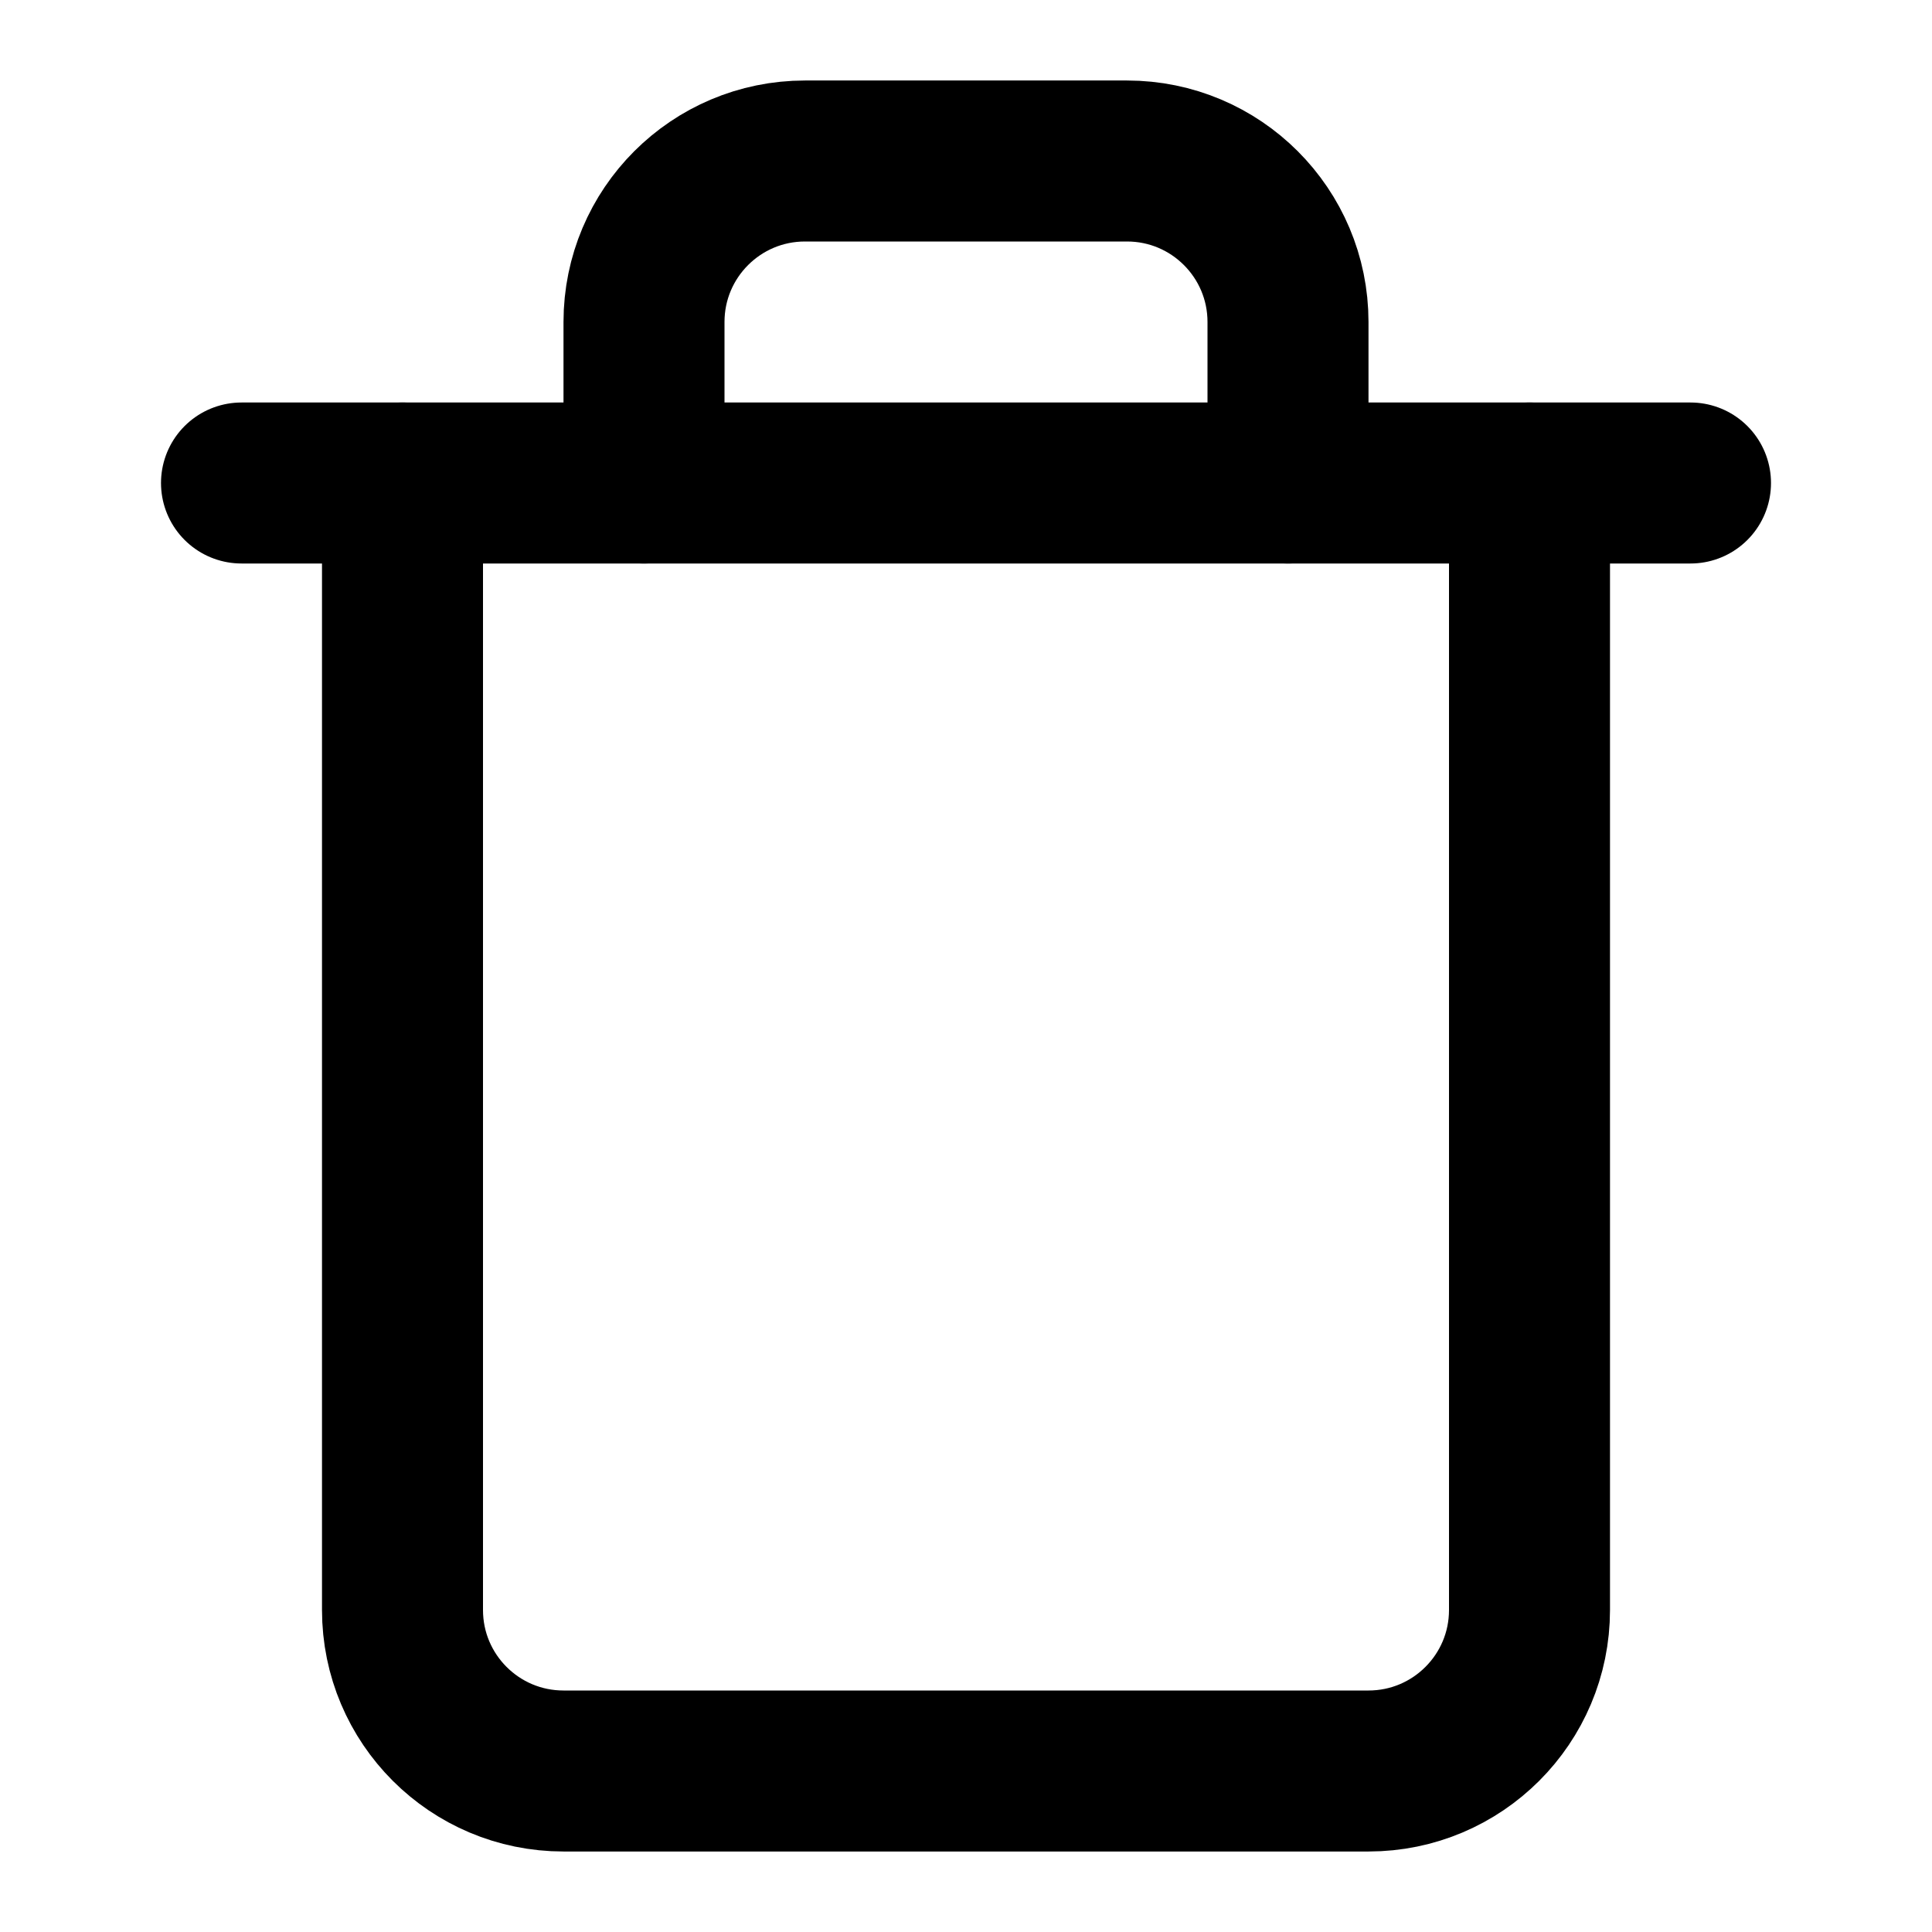
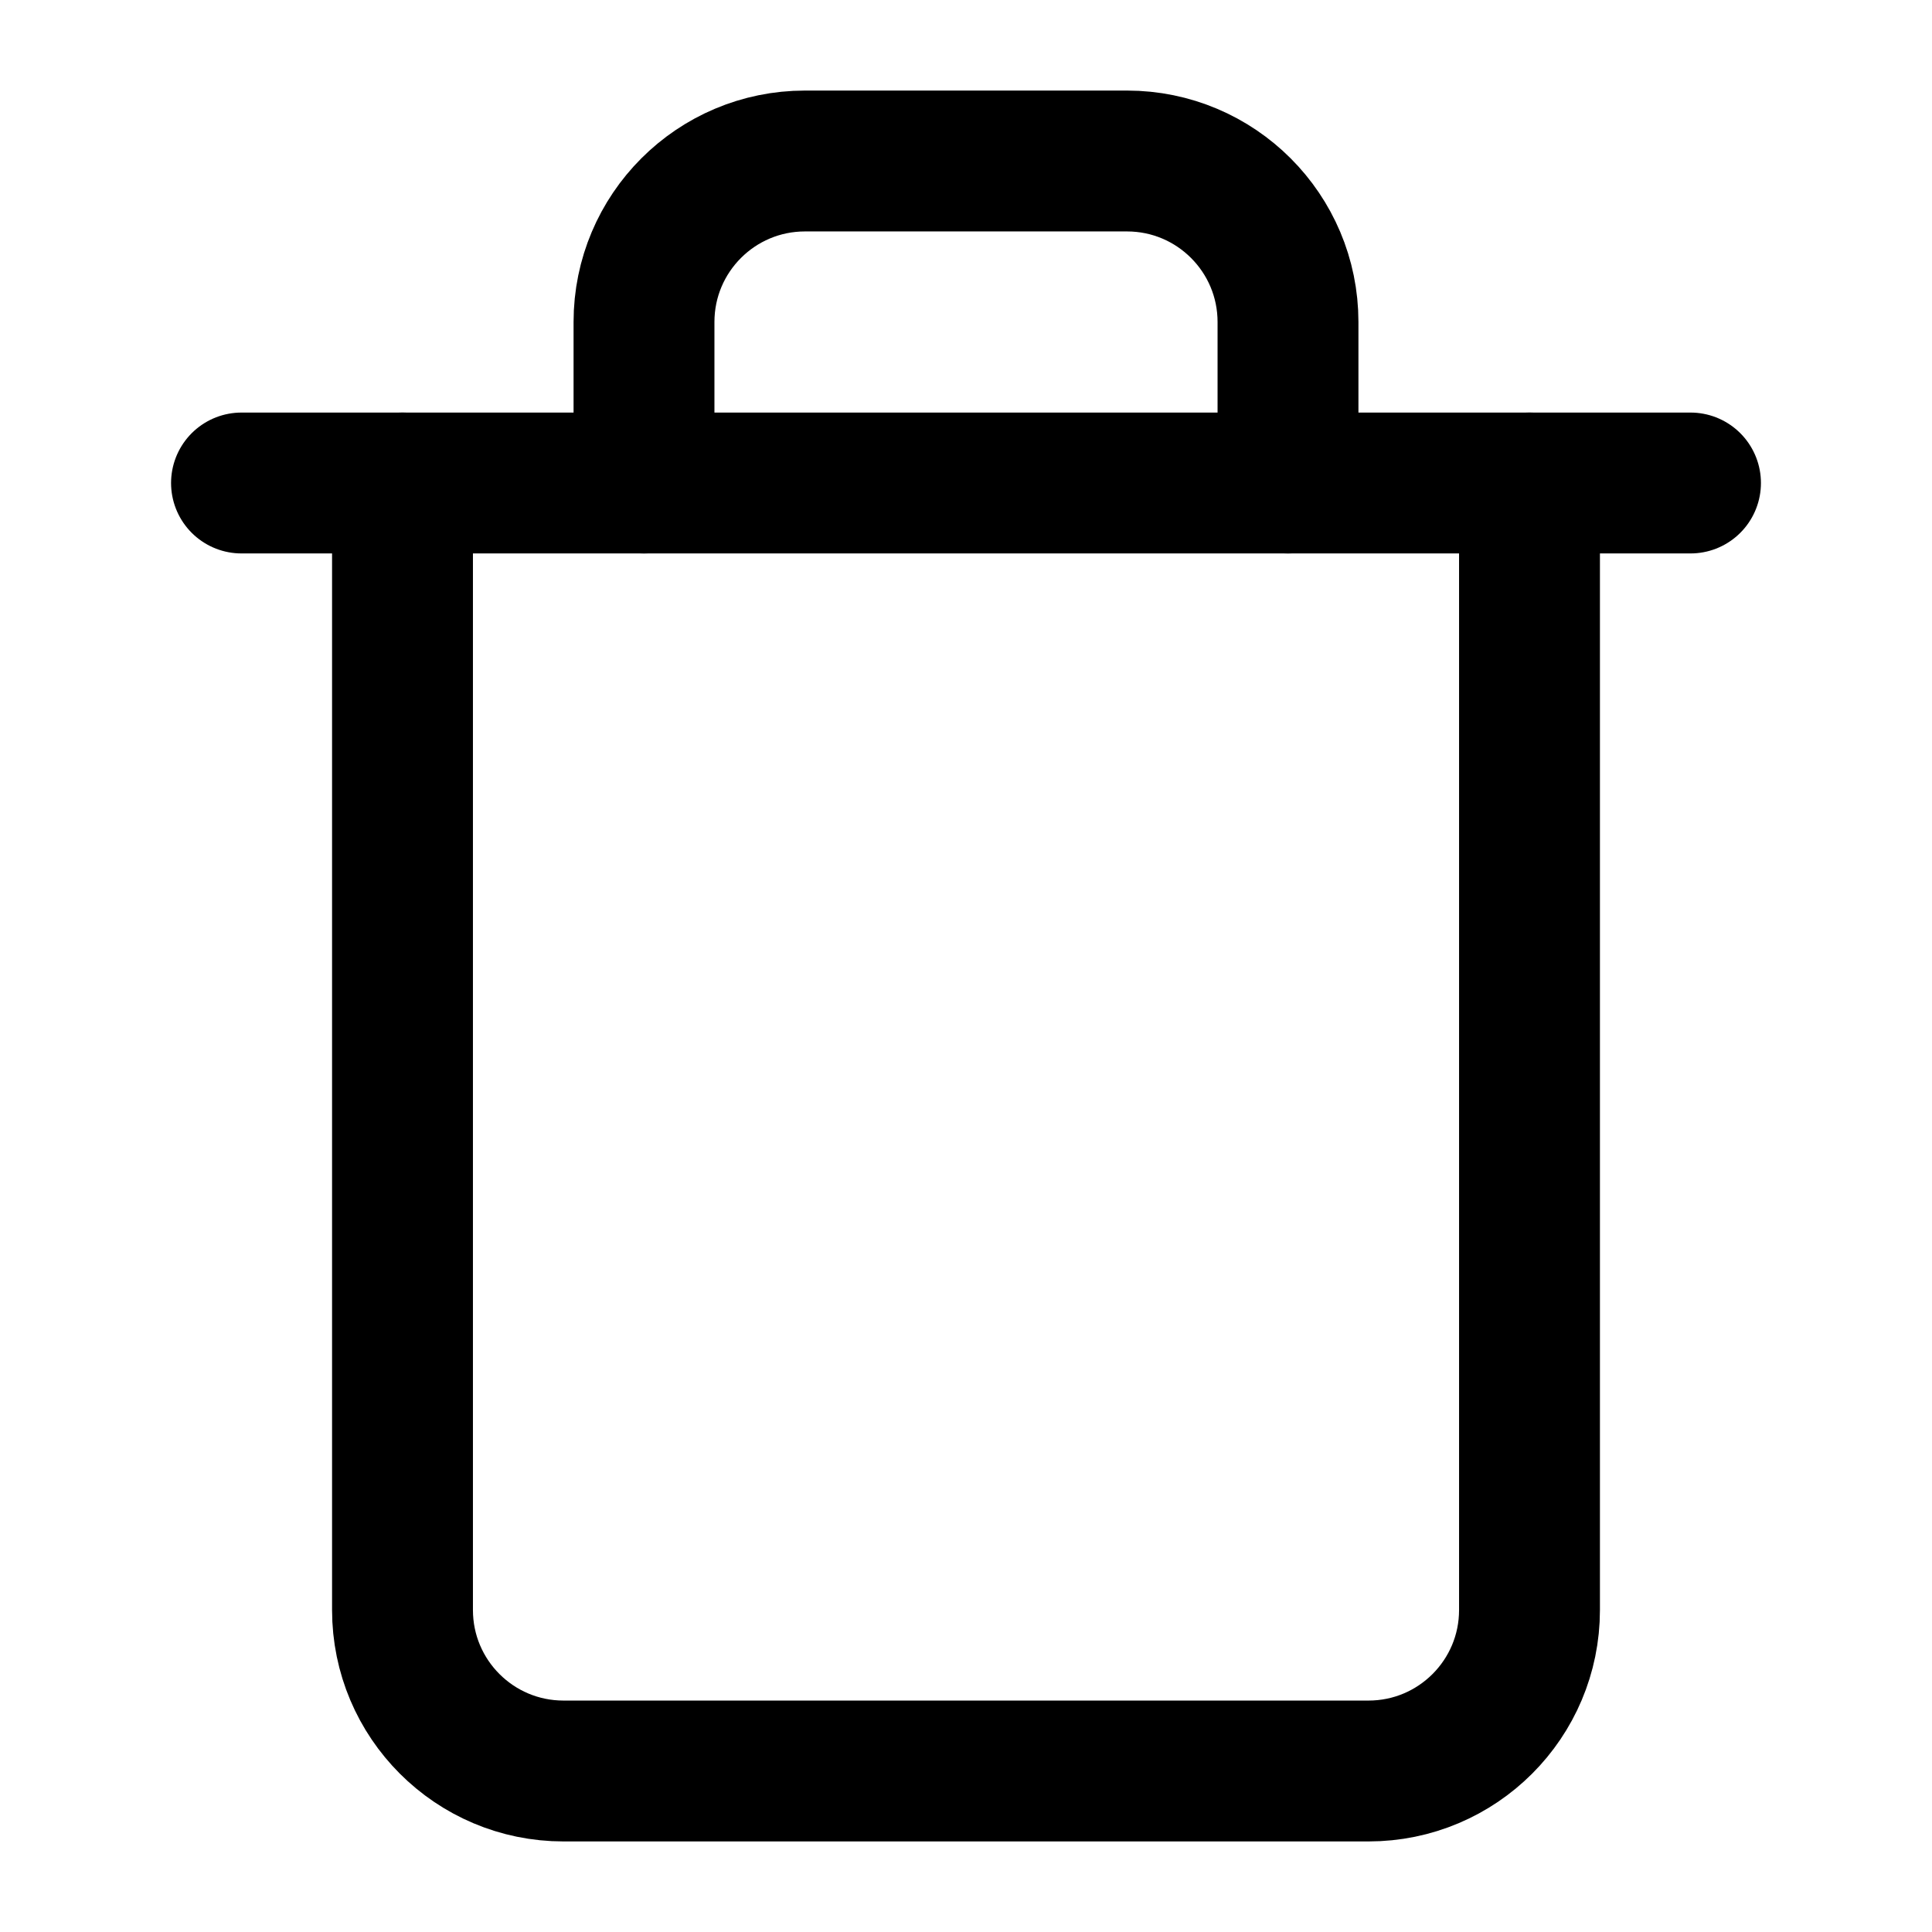
- <svg xmlns="http://www.w3.org/2000/svg" width="24" height="24" viewBox="0 0 24 24" fill="none" stroke="currentColor" stroke-width="2" stroke-linecap="round" stroke-linejoin="round">
+ <svg xmlns="http://www.w3.org/2000/svg" width="24" height="24" viewBox="0 0 24 24" fill="none" stroke="currentColor" stroke-width="1.75" stroke-linecap="round" stroke-linejoin="round">
  <path d="M3 6h18" />
  <path d="M19 6v14a2 2 0 0 1-2 2H7a2 2 0 0 1-2-2V6" />
  <path d="M8 6V4a2 2 0 0 1 2-2h4a2 2 0 0 1 2 2v2" />
</svg>
